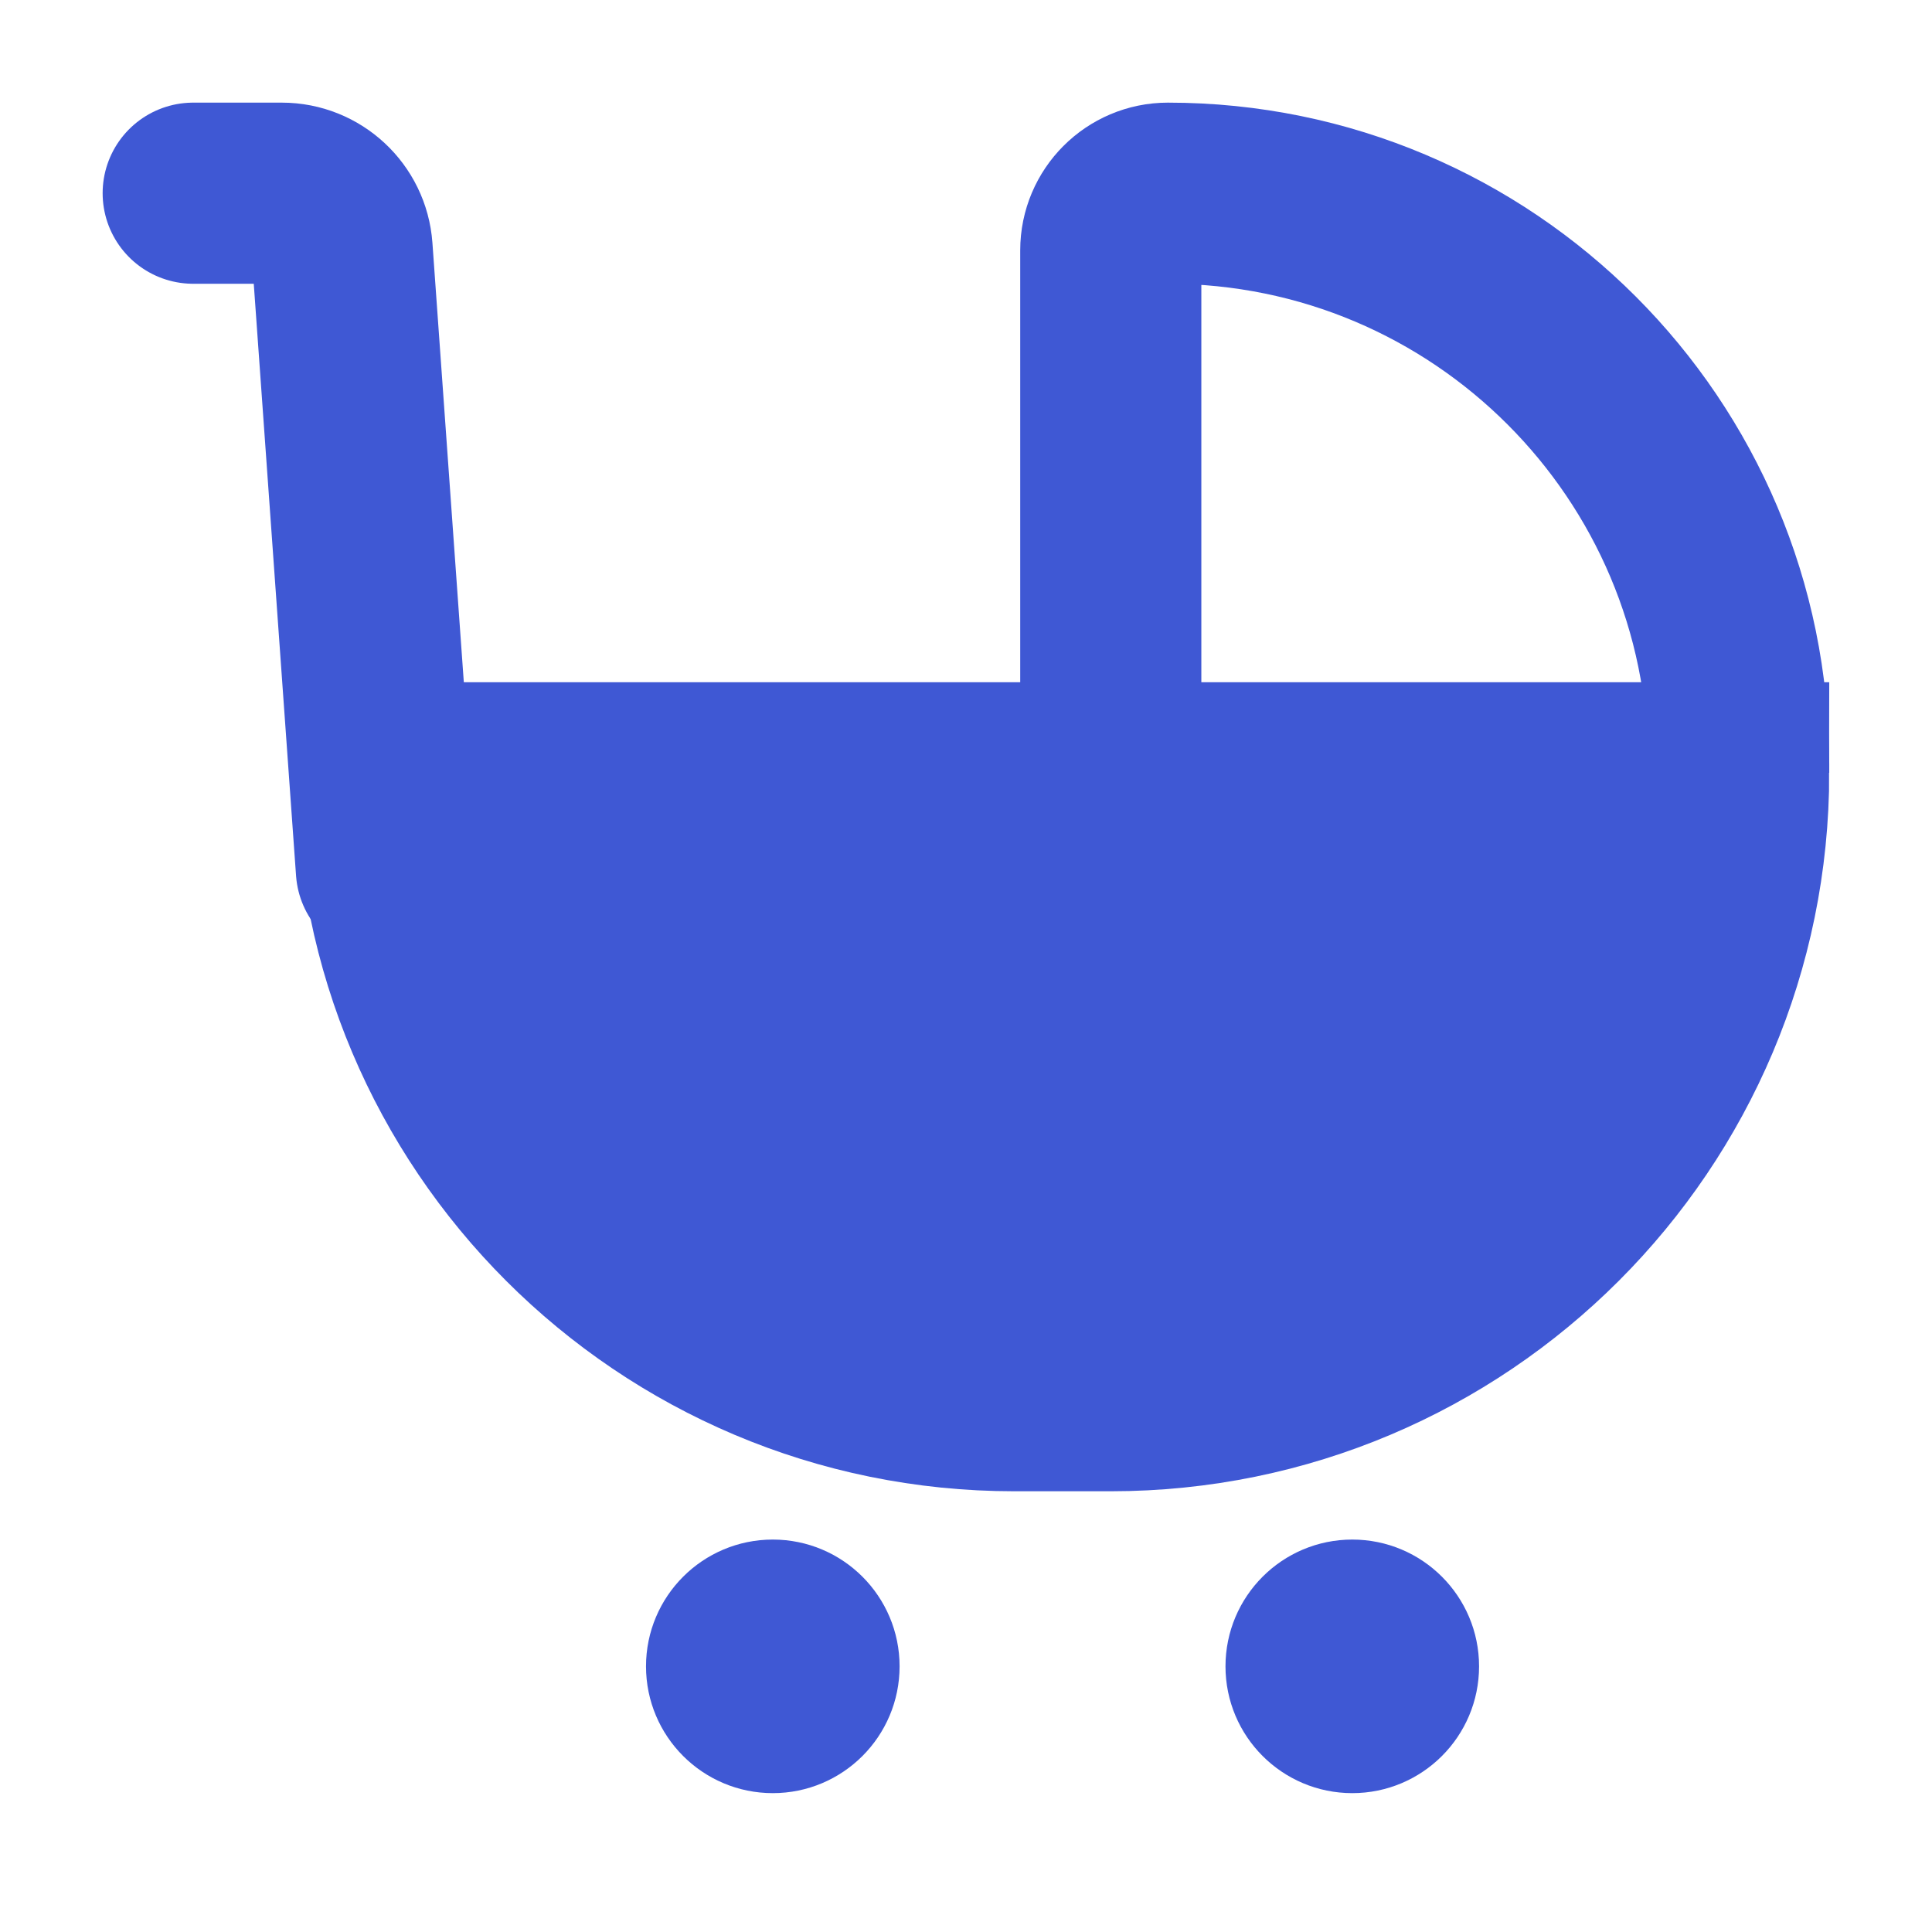
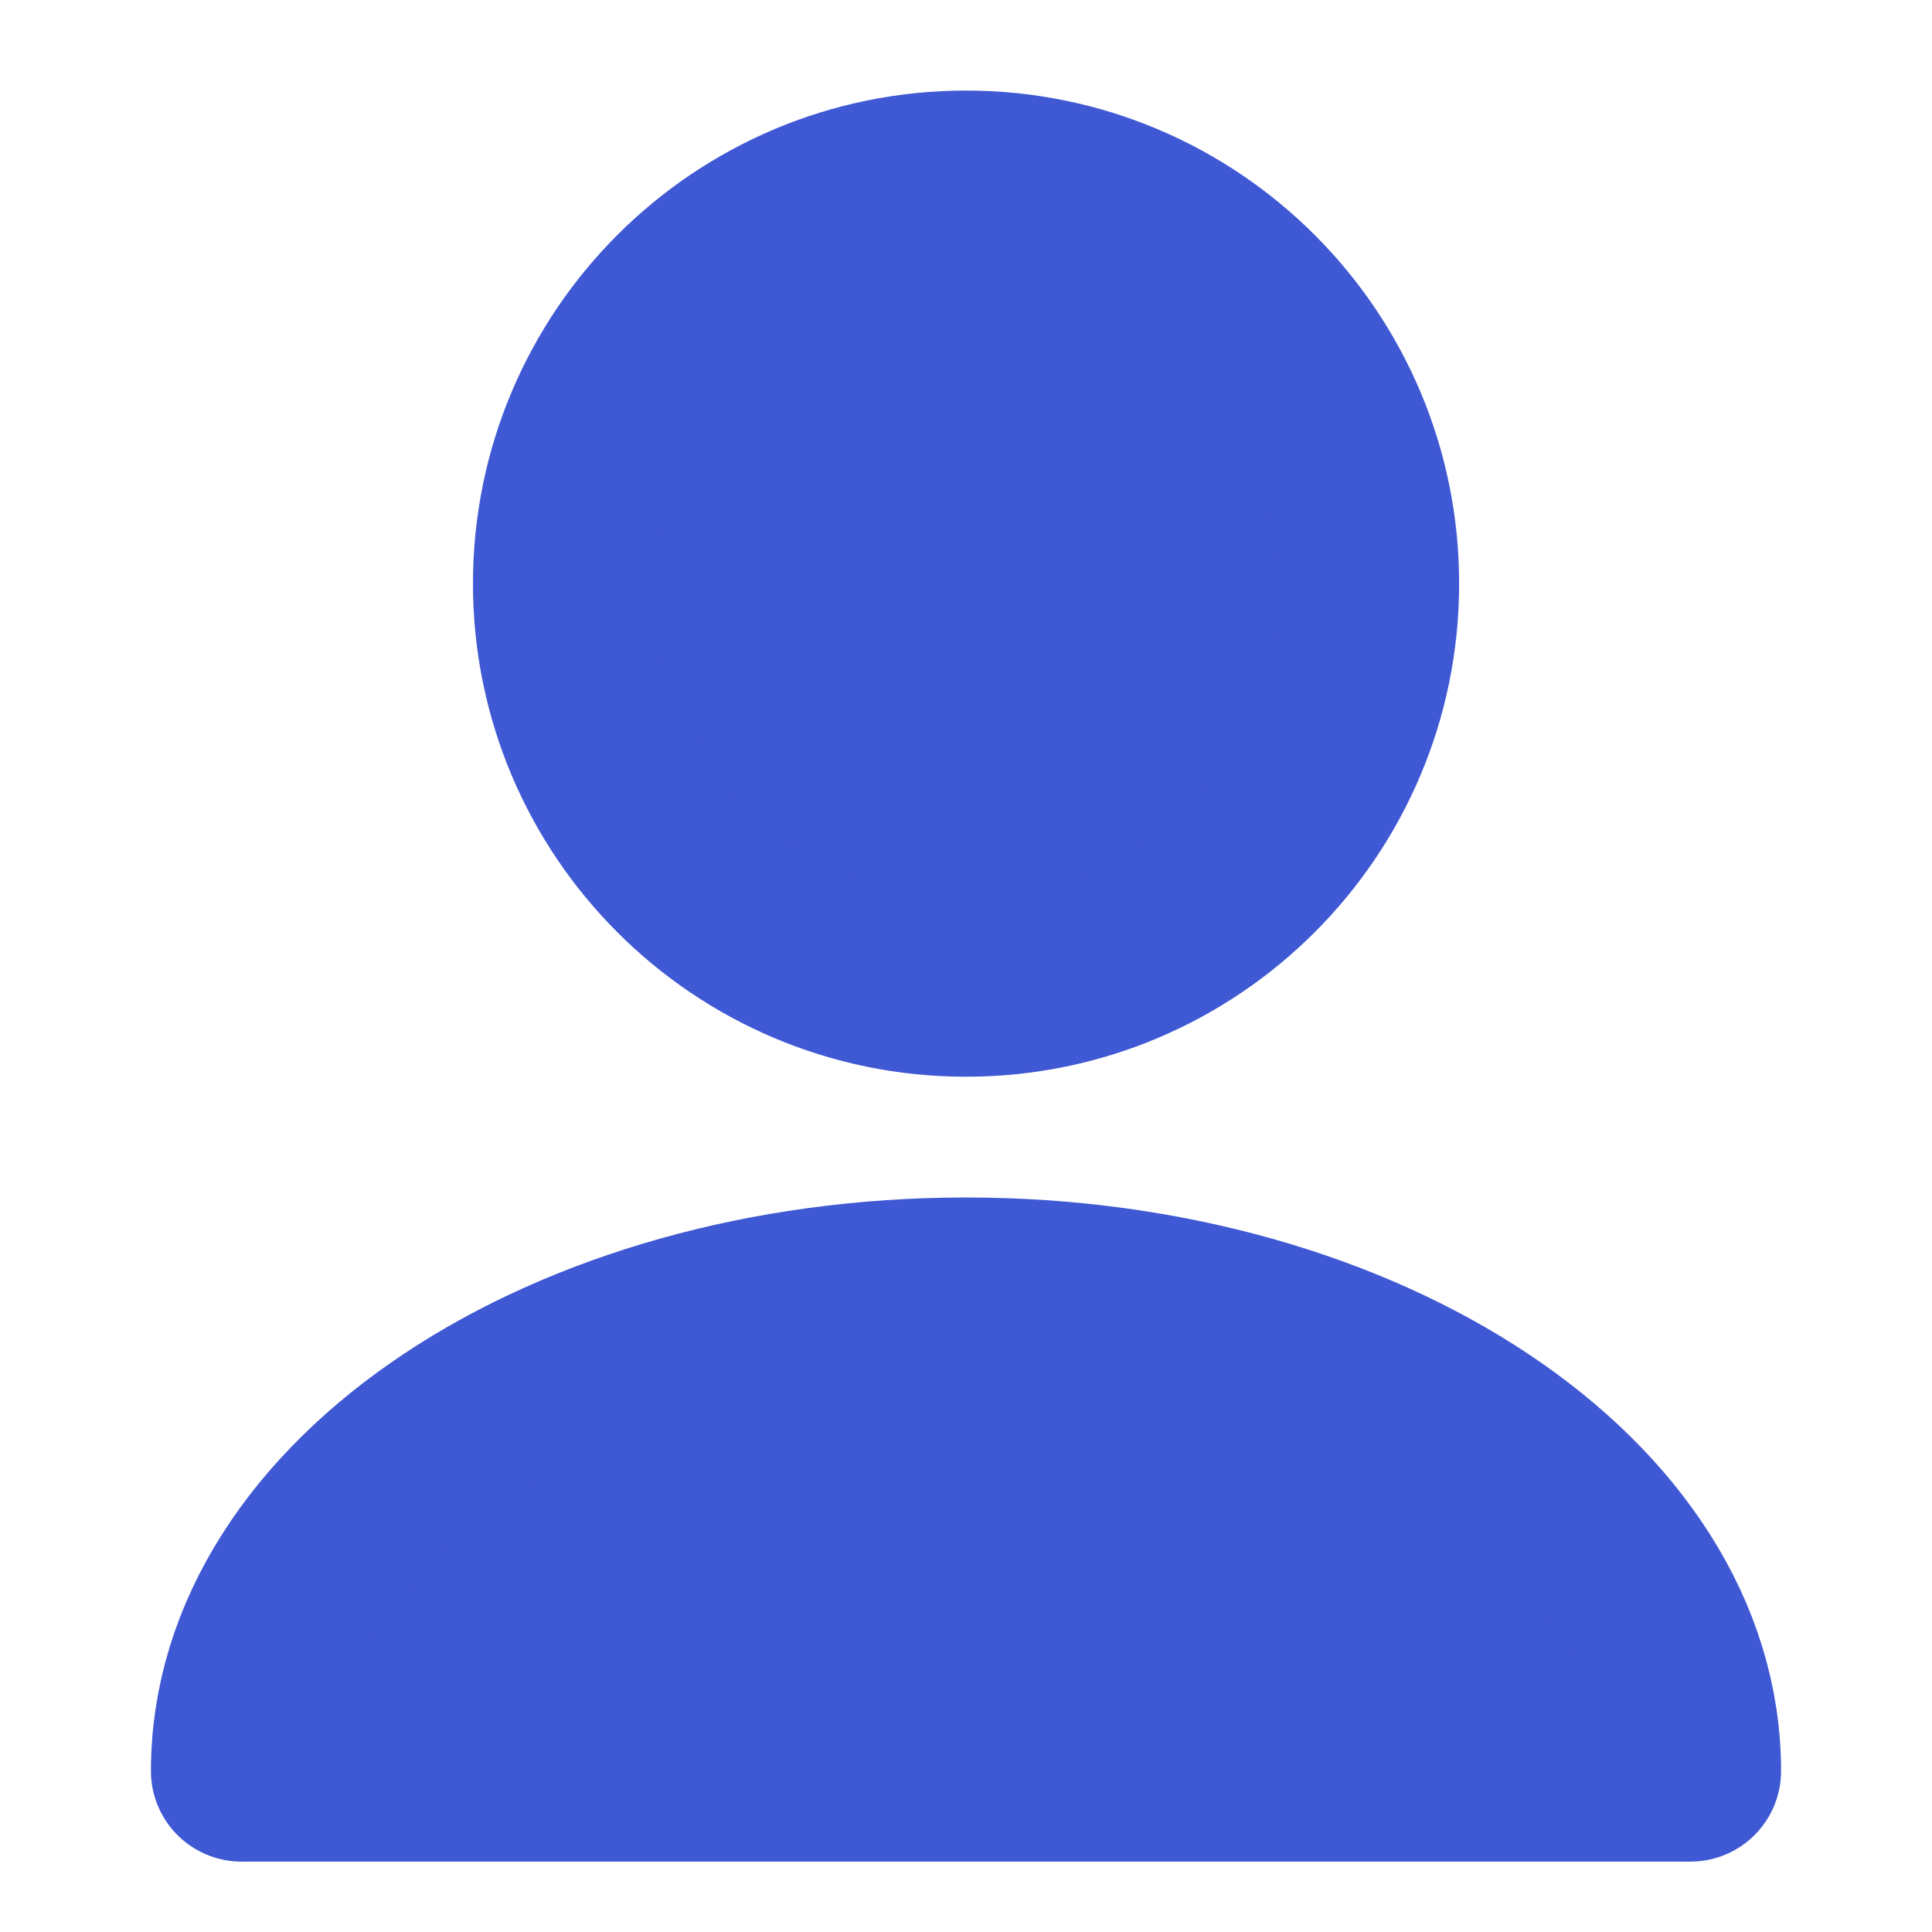
<svg xmlns="http://www.w3.org/2000/svg" width="16" height="16" viewBox="0 0 16 16" fill="none">
-   <path d="M3.199 6.4H14.399C14.399 9.272 12.071 11.6 9.199 11.6H8.399C5.527 11.6 3.199 9.272 3.199 6.4Z" fill="#3F58D4" stroke="#3F58D4" stroke-width="1.5" />
-   <path d="M9.199 6.4L9.199 2.073C9.199 1.812 9.411 1.6 9.672 1.6V1.6C12.283 1.6 14.399 3.716 14.399 6.327L14.399 6.4" stroke="#3F58D4" stroke-width="1.5" />
-   <ellipse cx="11.199" cy="13.8" rx="0.8" ry="0.8" fill="#3F58D4" stroke="#3F58D4" stroke-width="0.5" />
-   <ellipse cx="6.4" cy="13.8" rx="0.8" ry="0.8" fill="#3F58D4" stroke="#3F58D4" stroke-width="0.5" />
-   <path d="M3.2 7.2L2.833 2.064C2.814 1.803 2.596 1.6 2.334 1.6H1.6" stroke="#3F58D4" stroke-width="1.5" stroke-linecap="round" />
+   <path d="M8 8.167C9.841 8.167 11.334 6.674 11.334 4.833C11.334 2.992 9.841 1.5 8 1.5C6.159 1.5 4.667 2.992 4.667 4.833C4.667 6.674 6.159 8.167 8 8.167Z" fill="#3F58D4" stroke="#3F58D4" stroke-width="1.5" stroke-linecap="round" stroke-linejoin="round" />
+   <path d="M14 14.667C14 12.455 11.311 10.667 8 10.667C4.689 10.667 2 12.455 2 14.667" fill="#3F58D4" />
+   <path d="M14 14.667C14 12.455 11.311 10.667 8 10.667C4.689 10.667 2 12.455 2 14.667" stroke="#3F58D4" stroke-width="1.5" stroke-linecap="round" stroke-linejoin="round" />
+   <path d="M2 14.667H14" stroke="#3F58D4" stroke-width="1.5" />
</svg>
